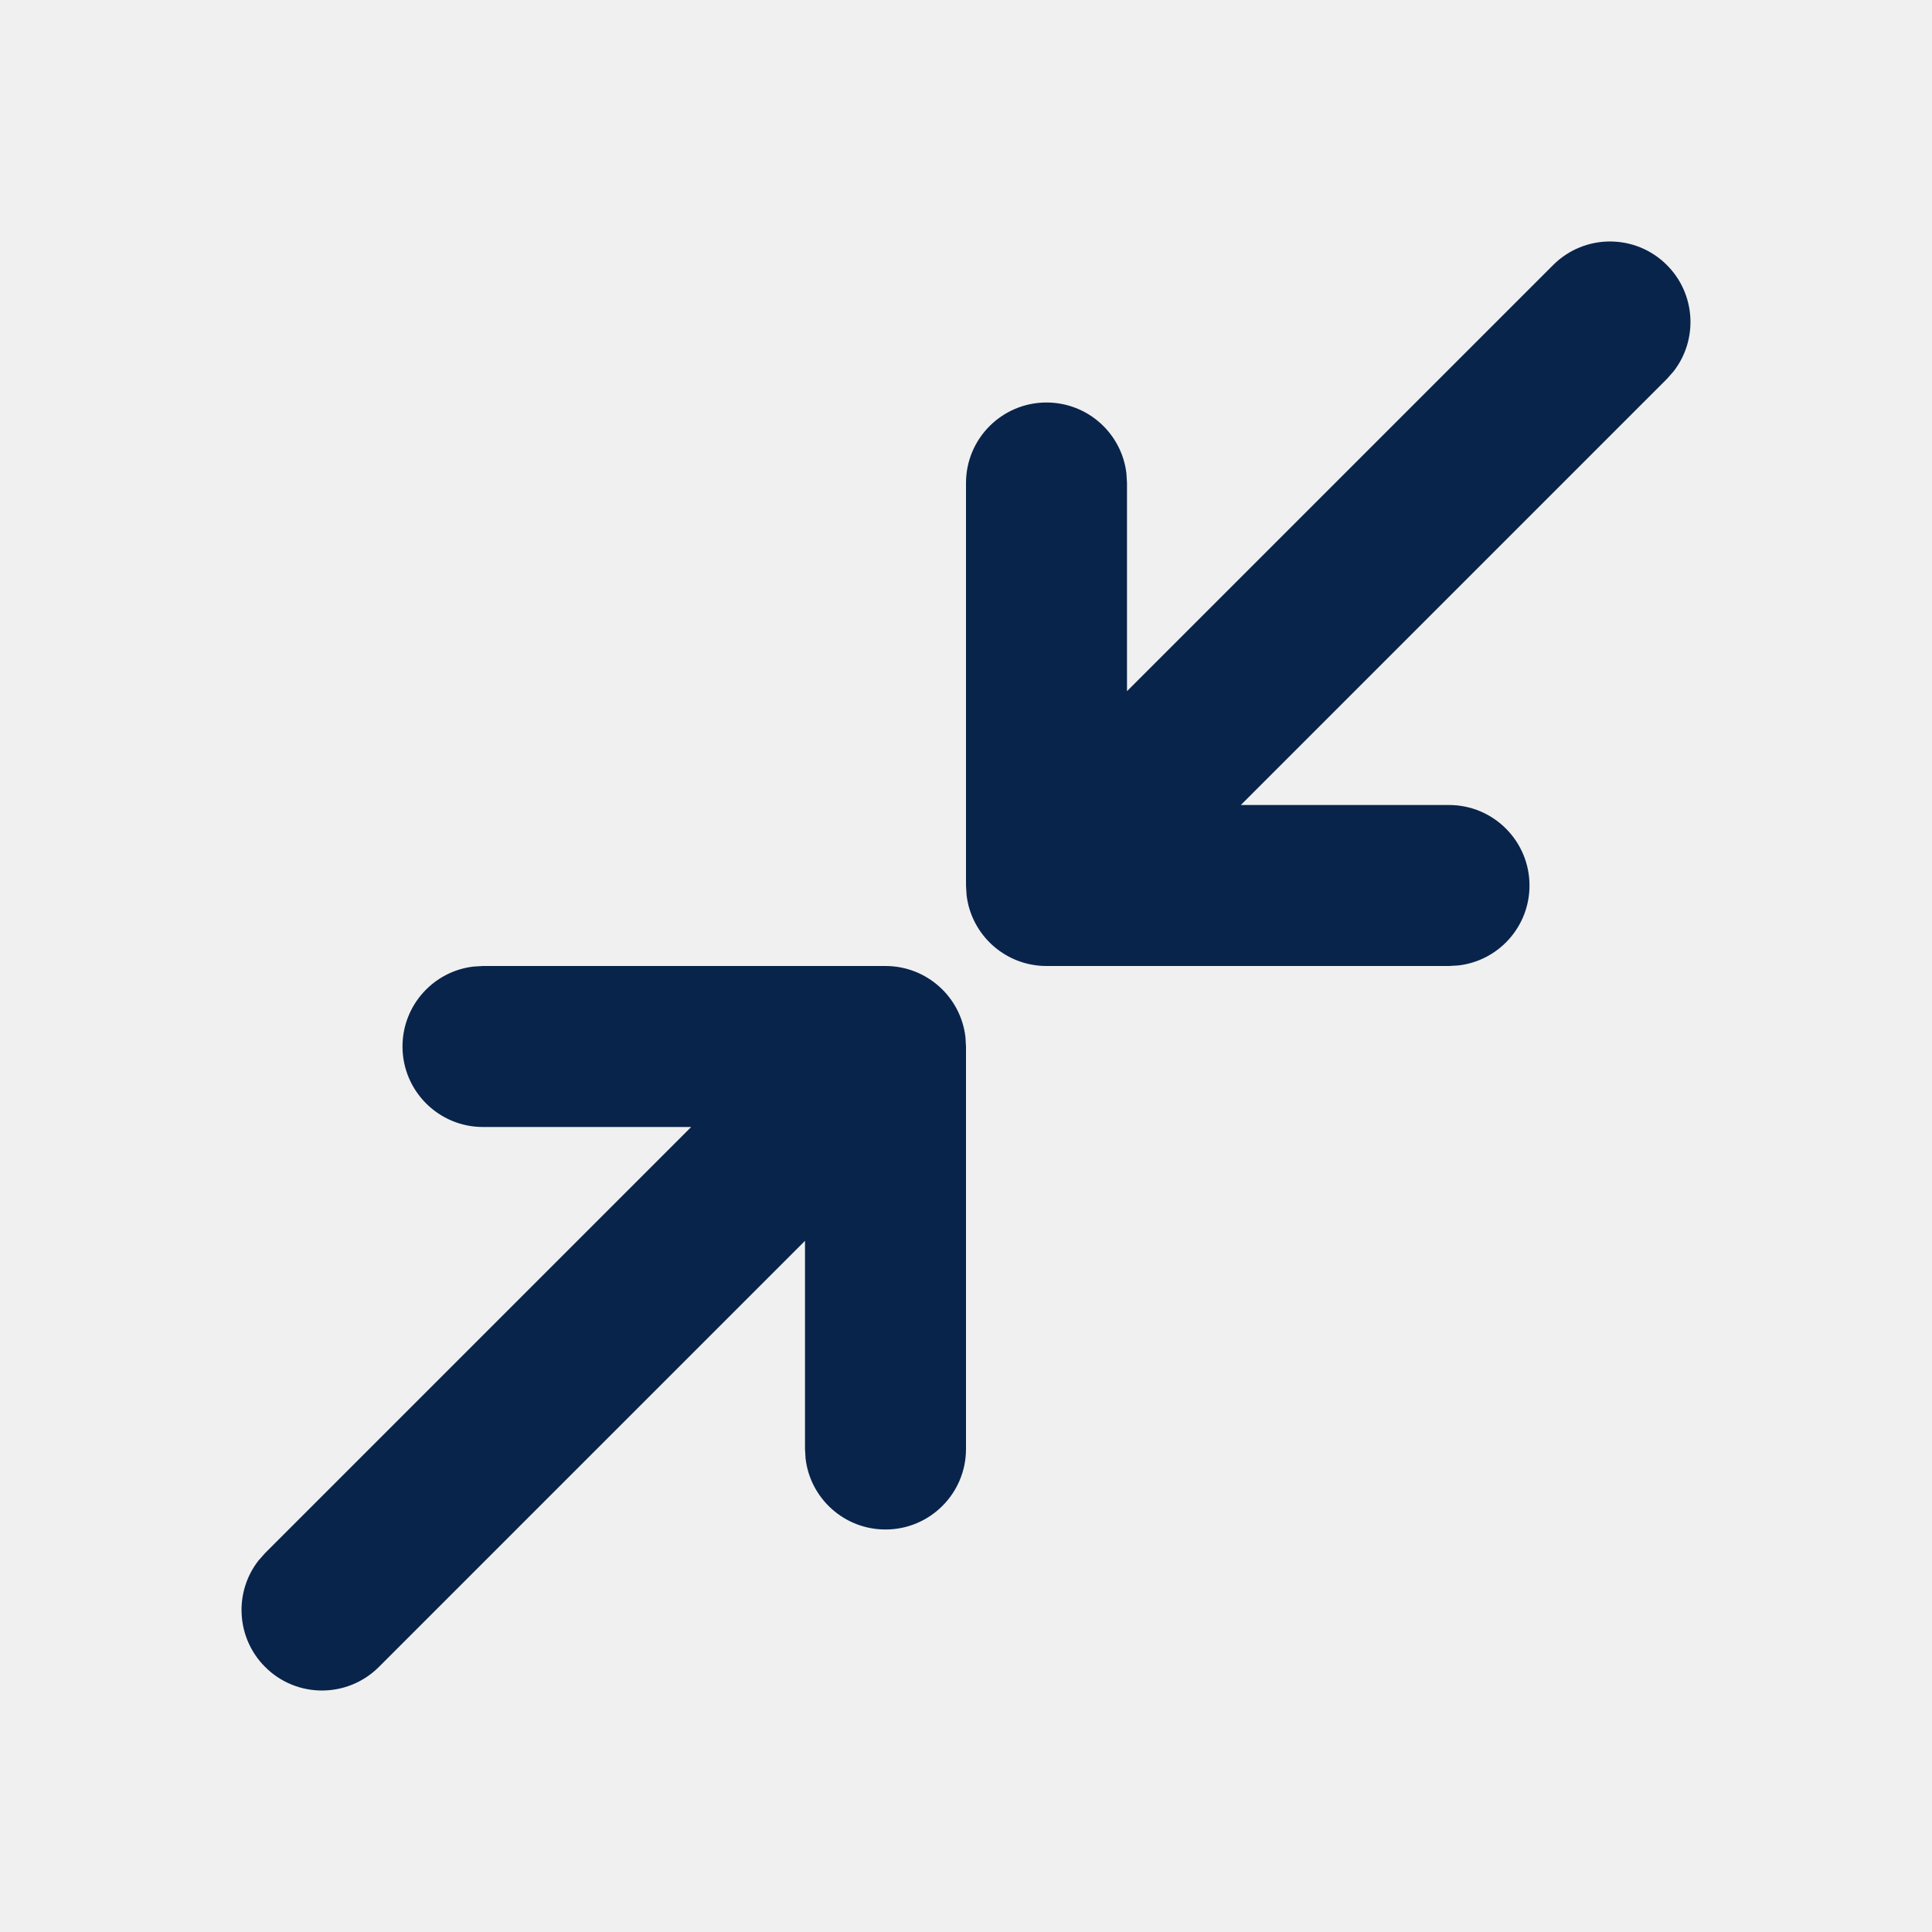
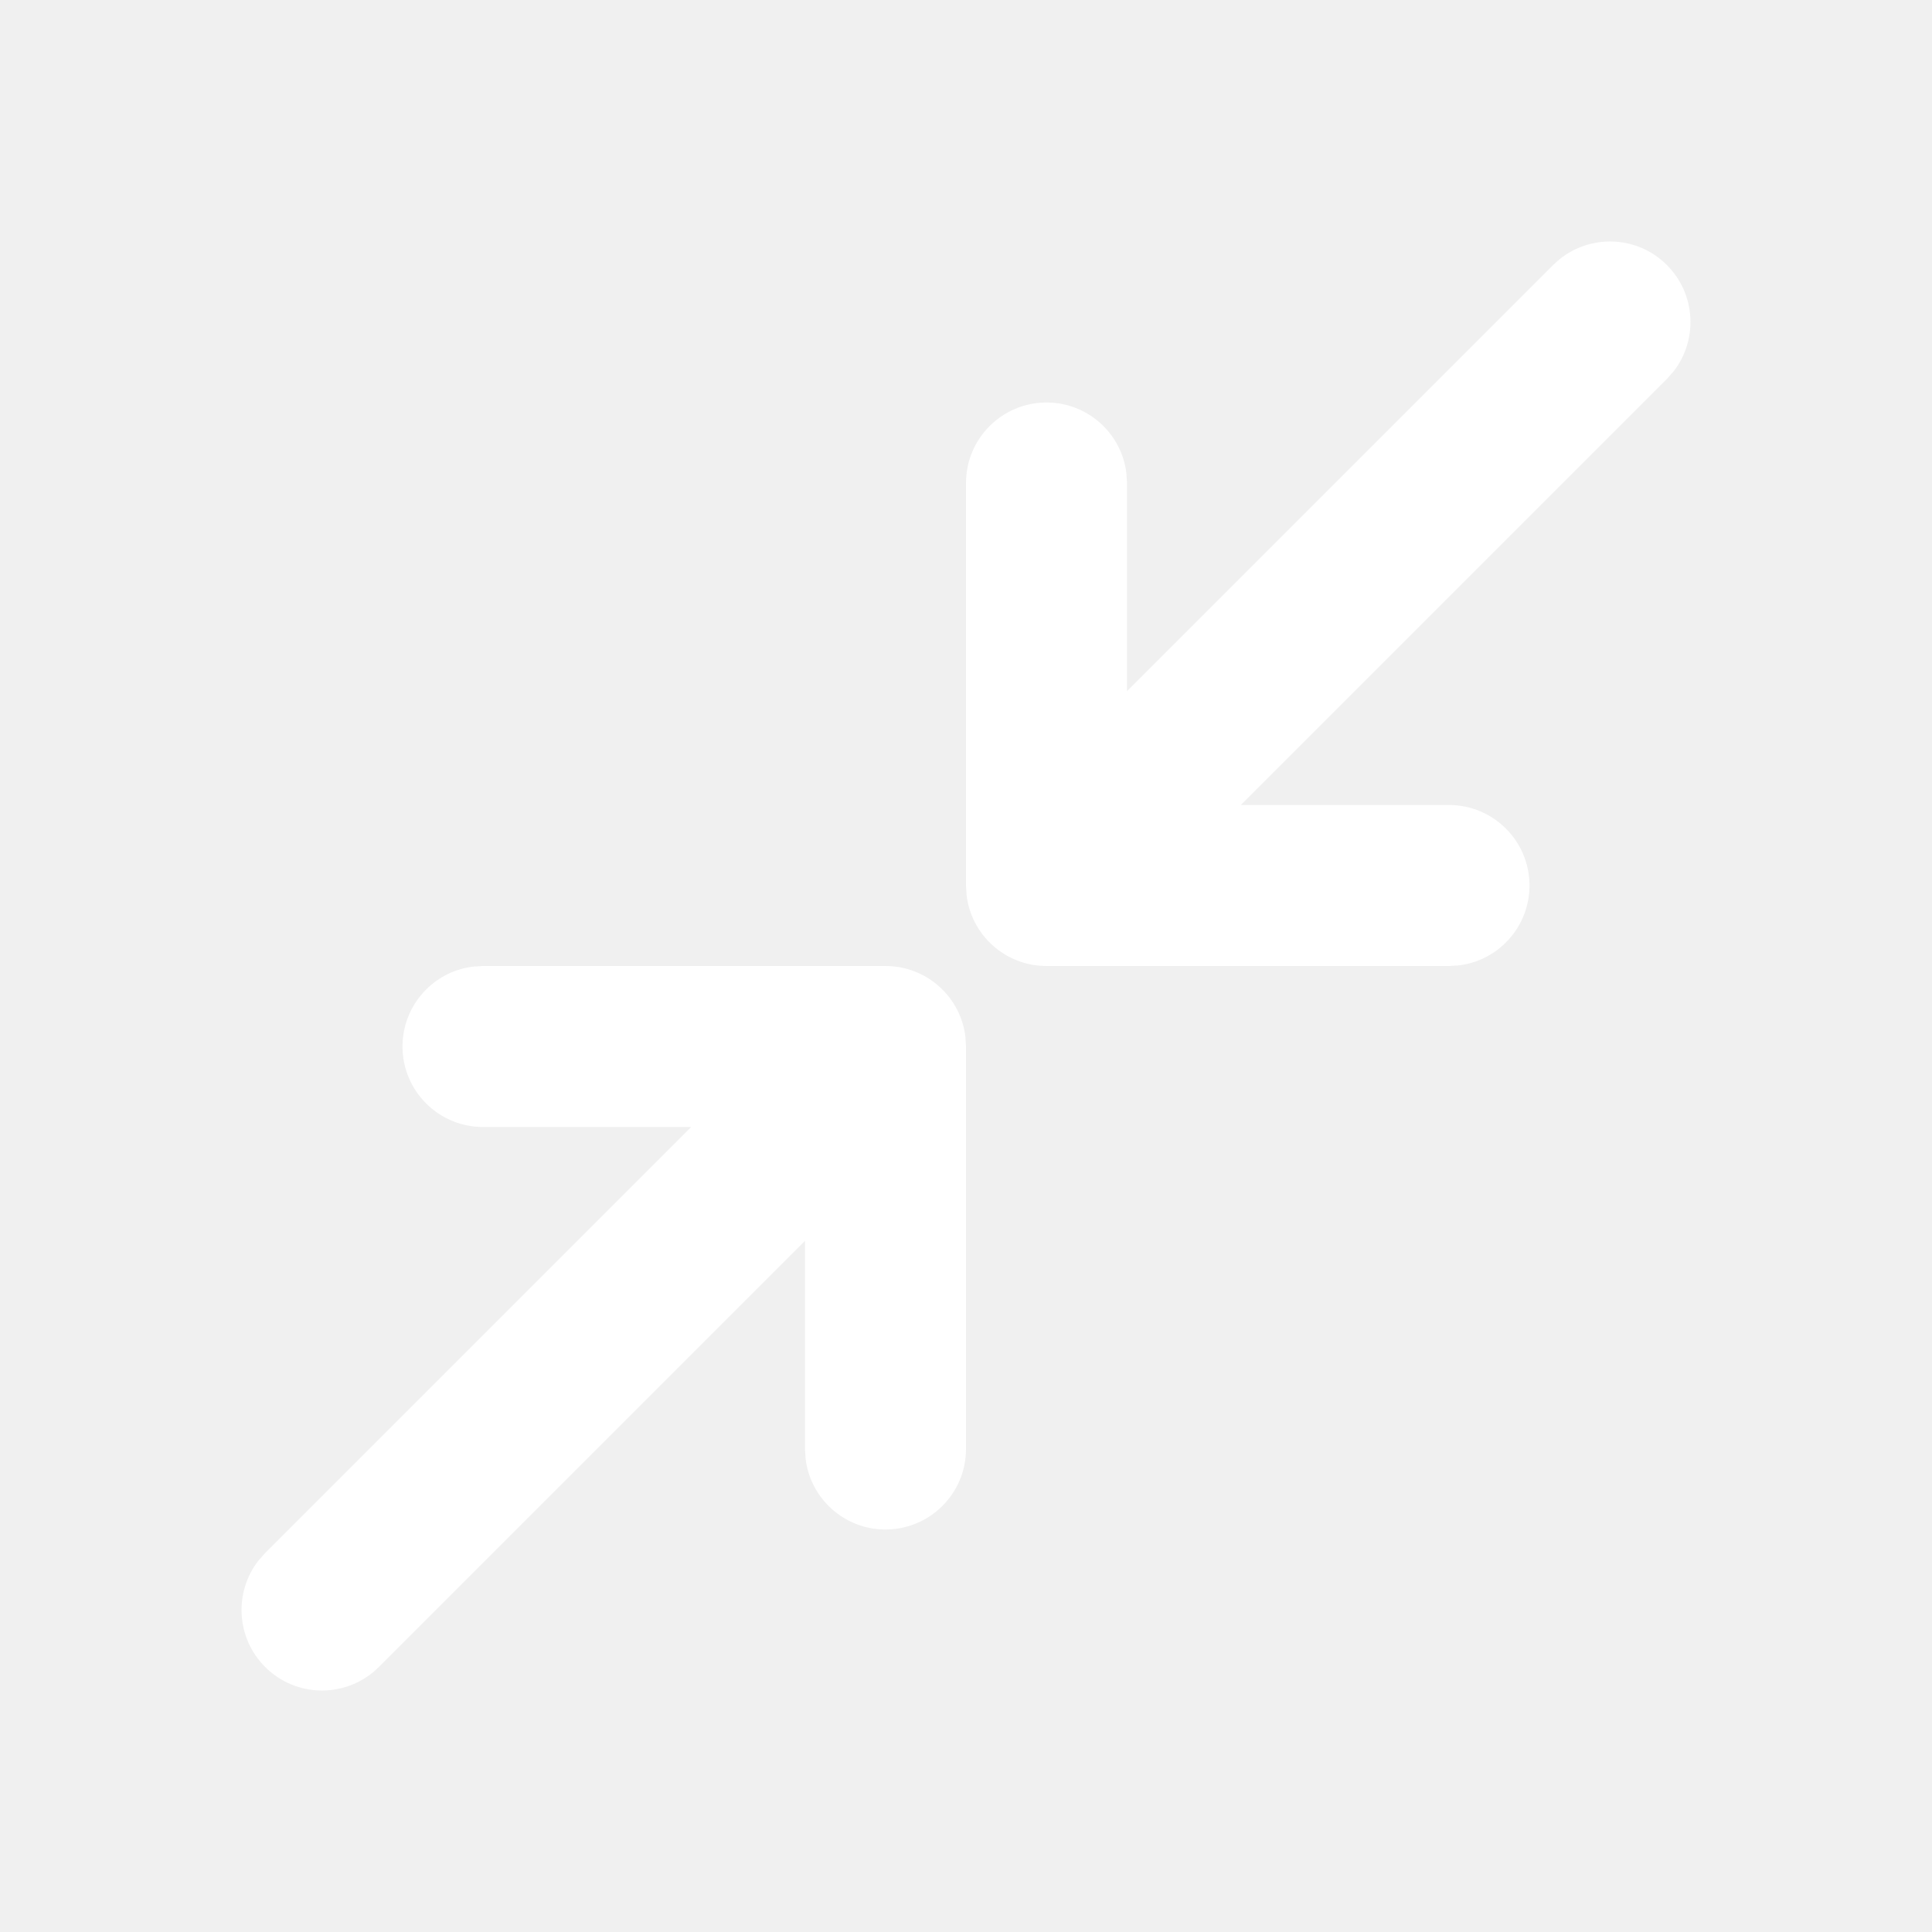
<svg xmlns="http://www.w3.org/2000/svg" height="24" viewBox="0 0 24 24" width="24">
  <g fill="none">
    <path d="m0 0h24v24h-24z" />
-     <path d="m11 12c.513 0 .936.386.993.883l.007.117v5c0 .552-.448 1-1 1-.513 0-.936-.386-.993-.883l-.007-.117v-2.586l-5.293 5.293c-.391.391-1.024.391-1.414 0-.36-.36-.388-.928-.083-1.32l.083-.094 5.293-5.293h-2.586c-.552 0-1-.448-1-1 0-.513.386-.936.883-.993l.117-.007zm8.293-8.707c.391-.391 1.024-.391 1.414 0 .36.36.388.928.083 1.32l-.083.094-5.293 5.293h2.586c.552 0 1 .448 1 1 0 .513-.386.936-.883.993l-.117.007h-5c-.513 0-.936-.386-.993-.883l-.007-.117v-5c0-.552.448-1 1-1 .513 0 .936.386.993.883l.007.117v2.586z" fill="#09244b" />
+     <path d="m11 12c.513 0 .936.386.993.883l.007.117v5c0 .552-.448 1-1 1-.513 0-.936-.386-.993-.883l-.007-.117v-2.586l-5.293 5.293c-.391.391-1.024.391-1.414 0-.36-.36-.388-.928-.083-1.32l.083-.094 5.293-5.293h-2.586c-.552 0-1-.448-1-1 0-.513.386-.936.883-.993l.117-.007zm8.293-8.707c.391-.391 1.024-.391 1.414 0 .36.36.388.928.083 1.32l-.083.094-5.293 5.293h2.586c.552 0 1 .448 1 1 0 .513-.386.936-.883.993l-.117.007h-5c-.513 0-.936-.386-.993-.883l-.007-.117v-5c0-.552.448-1 1-1 .513 0 .936.386.993.883l.007.117v2.586z" fill="#fff" />
  </g>
</svg>
